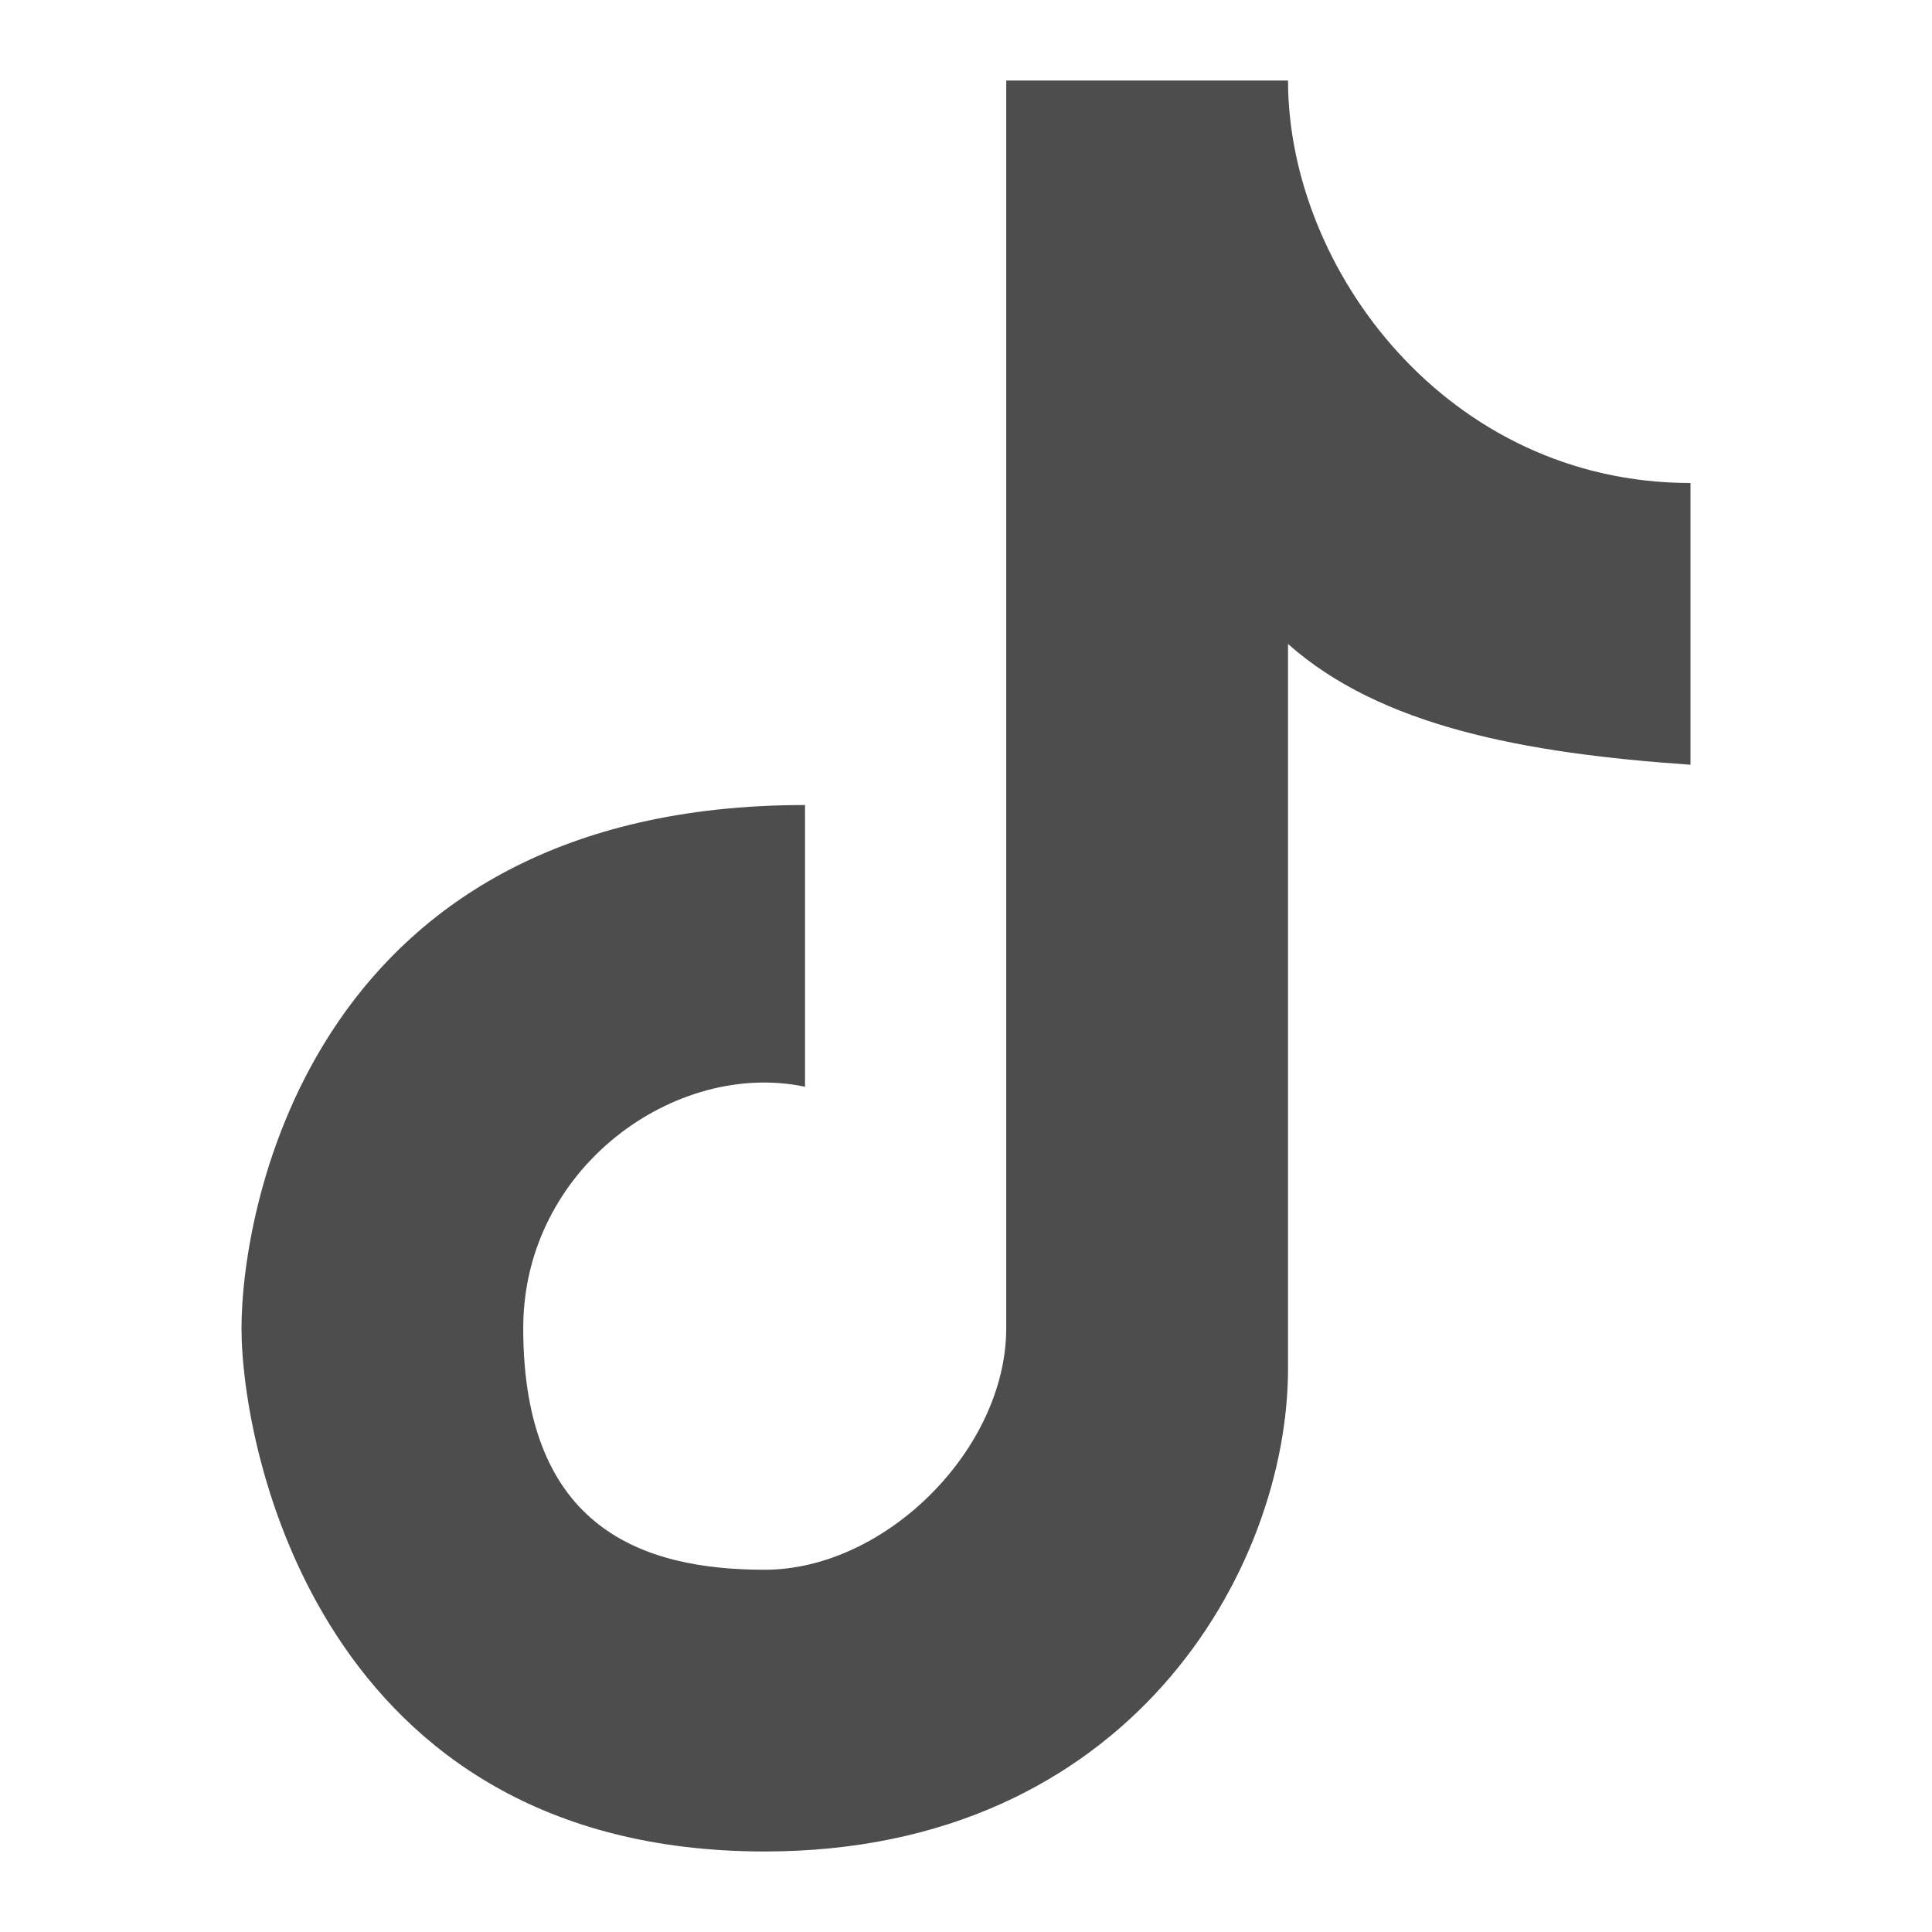
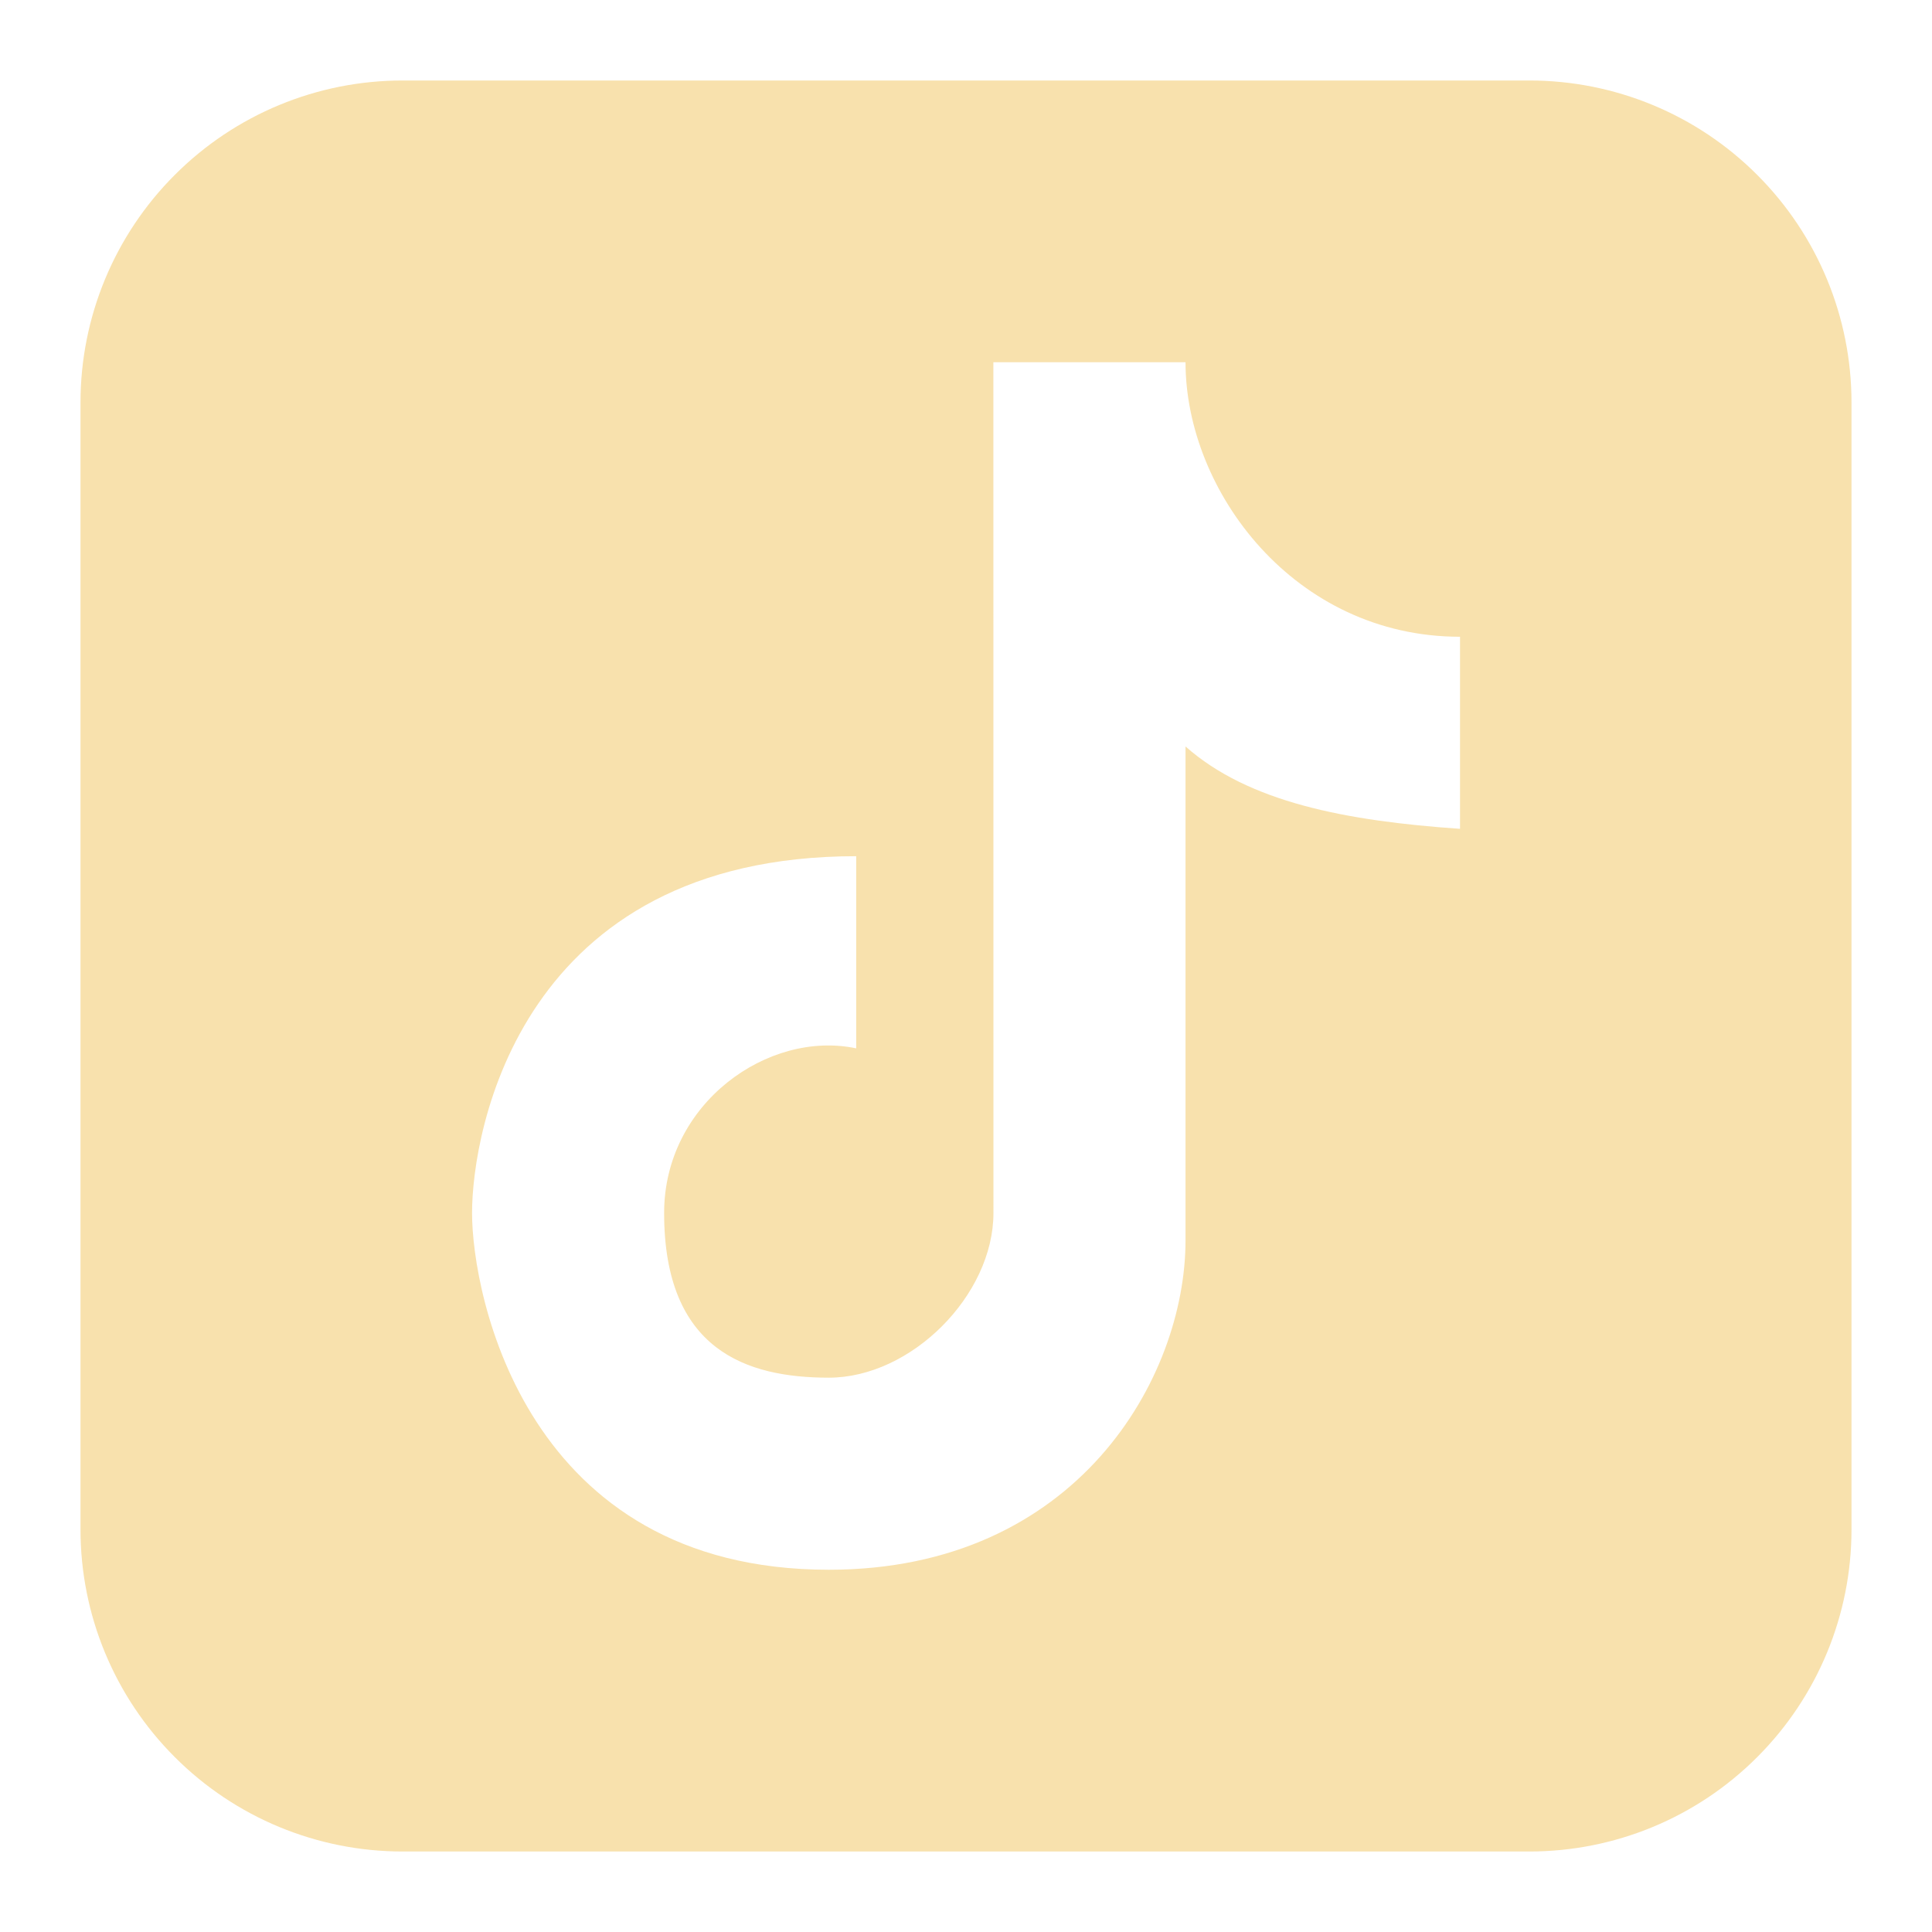
- <svg xmlns="http://www.w3.org/2000/svg" width="28" height="28" viewBox="0 0 28 28" fill="none">
-   <path d="M18.667 1.167H14.583V19.25C14.583 21 12.833 22.75 11.083 22.75C9.333 22.75 7.583 22.167 7.583 19.25C7.583 16.917 9.799 15.355 11.667 15.75V11.667C4.527 11.667 3.5 17.5 3.5 19.25C3.5 21 4.64 26.833 11.083 26.833C16.359 26.833 18.667 22.75 18.667 19.833V9.333C20.004 10.521 22.076 10.917 24.5 11.083V7C20.98 7 18.667 3.904 18.667 1.167Z" fill="#4D4D4D" />
+ <svg xmlns="http://www.w3.org/2000/svg" width="24" height="24" viewBox="0 0 24 24" fill="none">
+   <path fill-rule="evenodd" clip-rule="evenodd" d="M5 1C3.939 1 2.922 1.421 2.172 2.172C1.421 2.922 1 3.939 1 5V19C1 20.061 1.421 21.078 2.172 21.828C2.922 22.579 3.939 23 5 23H19C20.061 23 21.078 22.579 21.828 21.828C22.579 21.078 23 20.061 23 19V5C23 3.939 22.579 2.922 21.828 2.172C21.078 1.421 20.061 1 19 1H5ZM12.34 4.5H14.727C14.727 6.1 16.079 7.91 18.137 7.91V10.296C16.72 10.198 15.509 9.966 14.727 9.273V15.409C14.727 17.114 13.379 19.5 10.296 19.5C6.53 19.5 5.864 16.09 5.864 15.068C5.864 14.046 6.464 10.636 10.636 10.636V13.023C9.545 12.792 8.25 13.704 8.25 15.068C8.25 16.773 9.273 17.114 10.296 17.114C11.319 17.114 12.341 16.091 12.341 15.068L12.34 4.5Z" fill="#F8E1AD" />
</svg>
